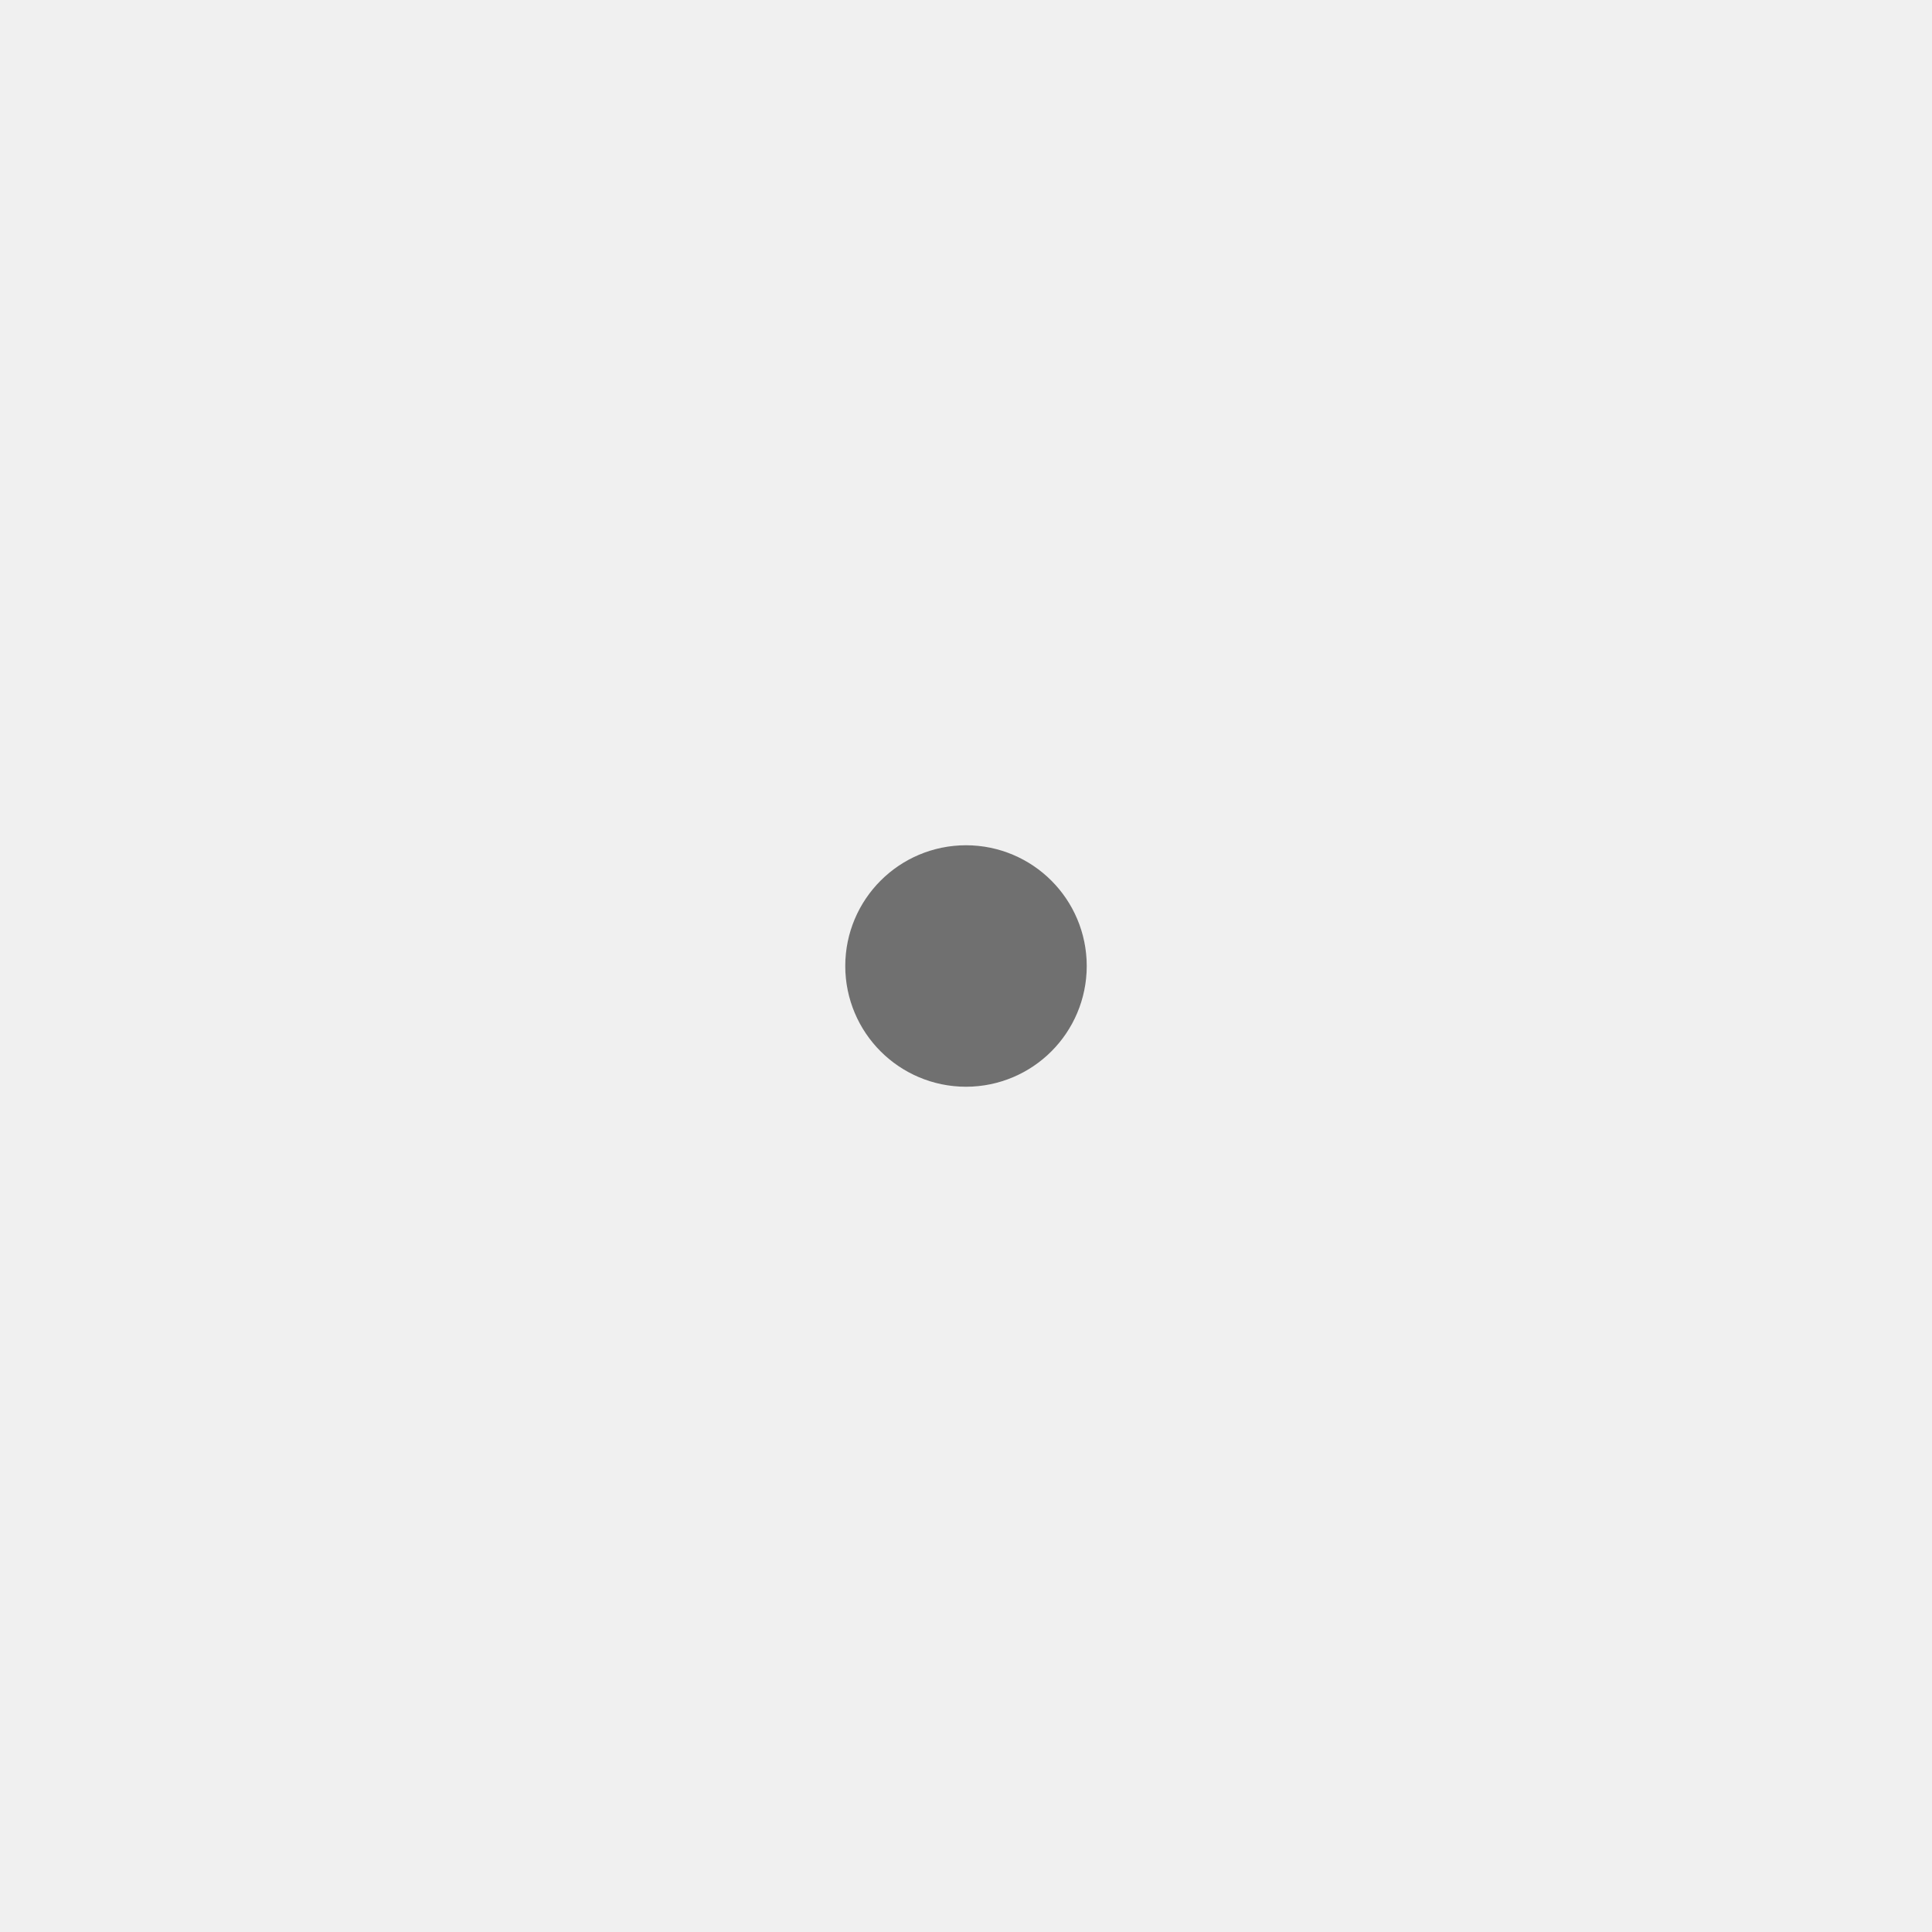
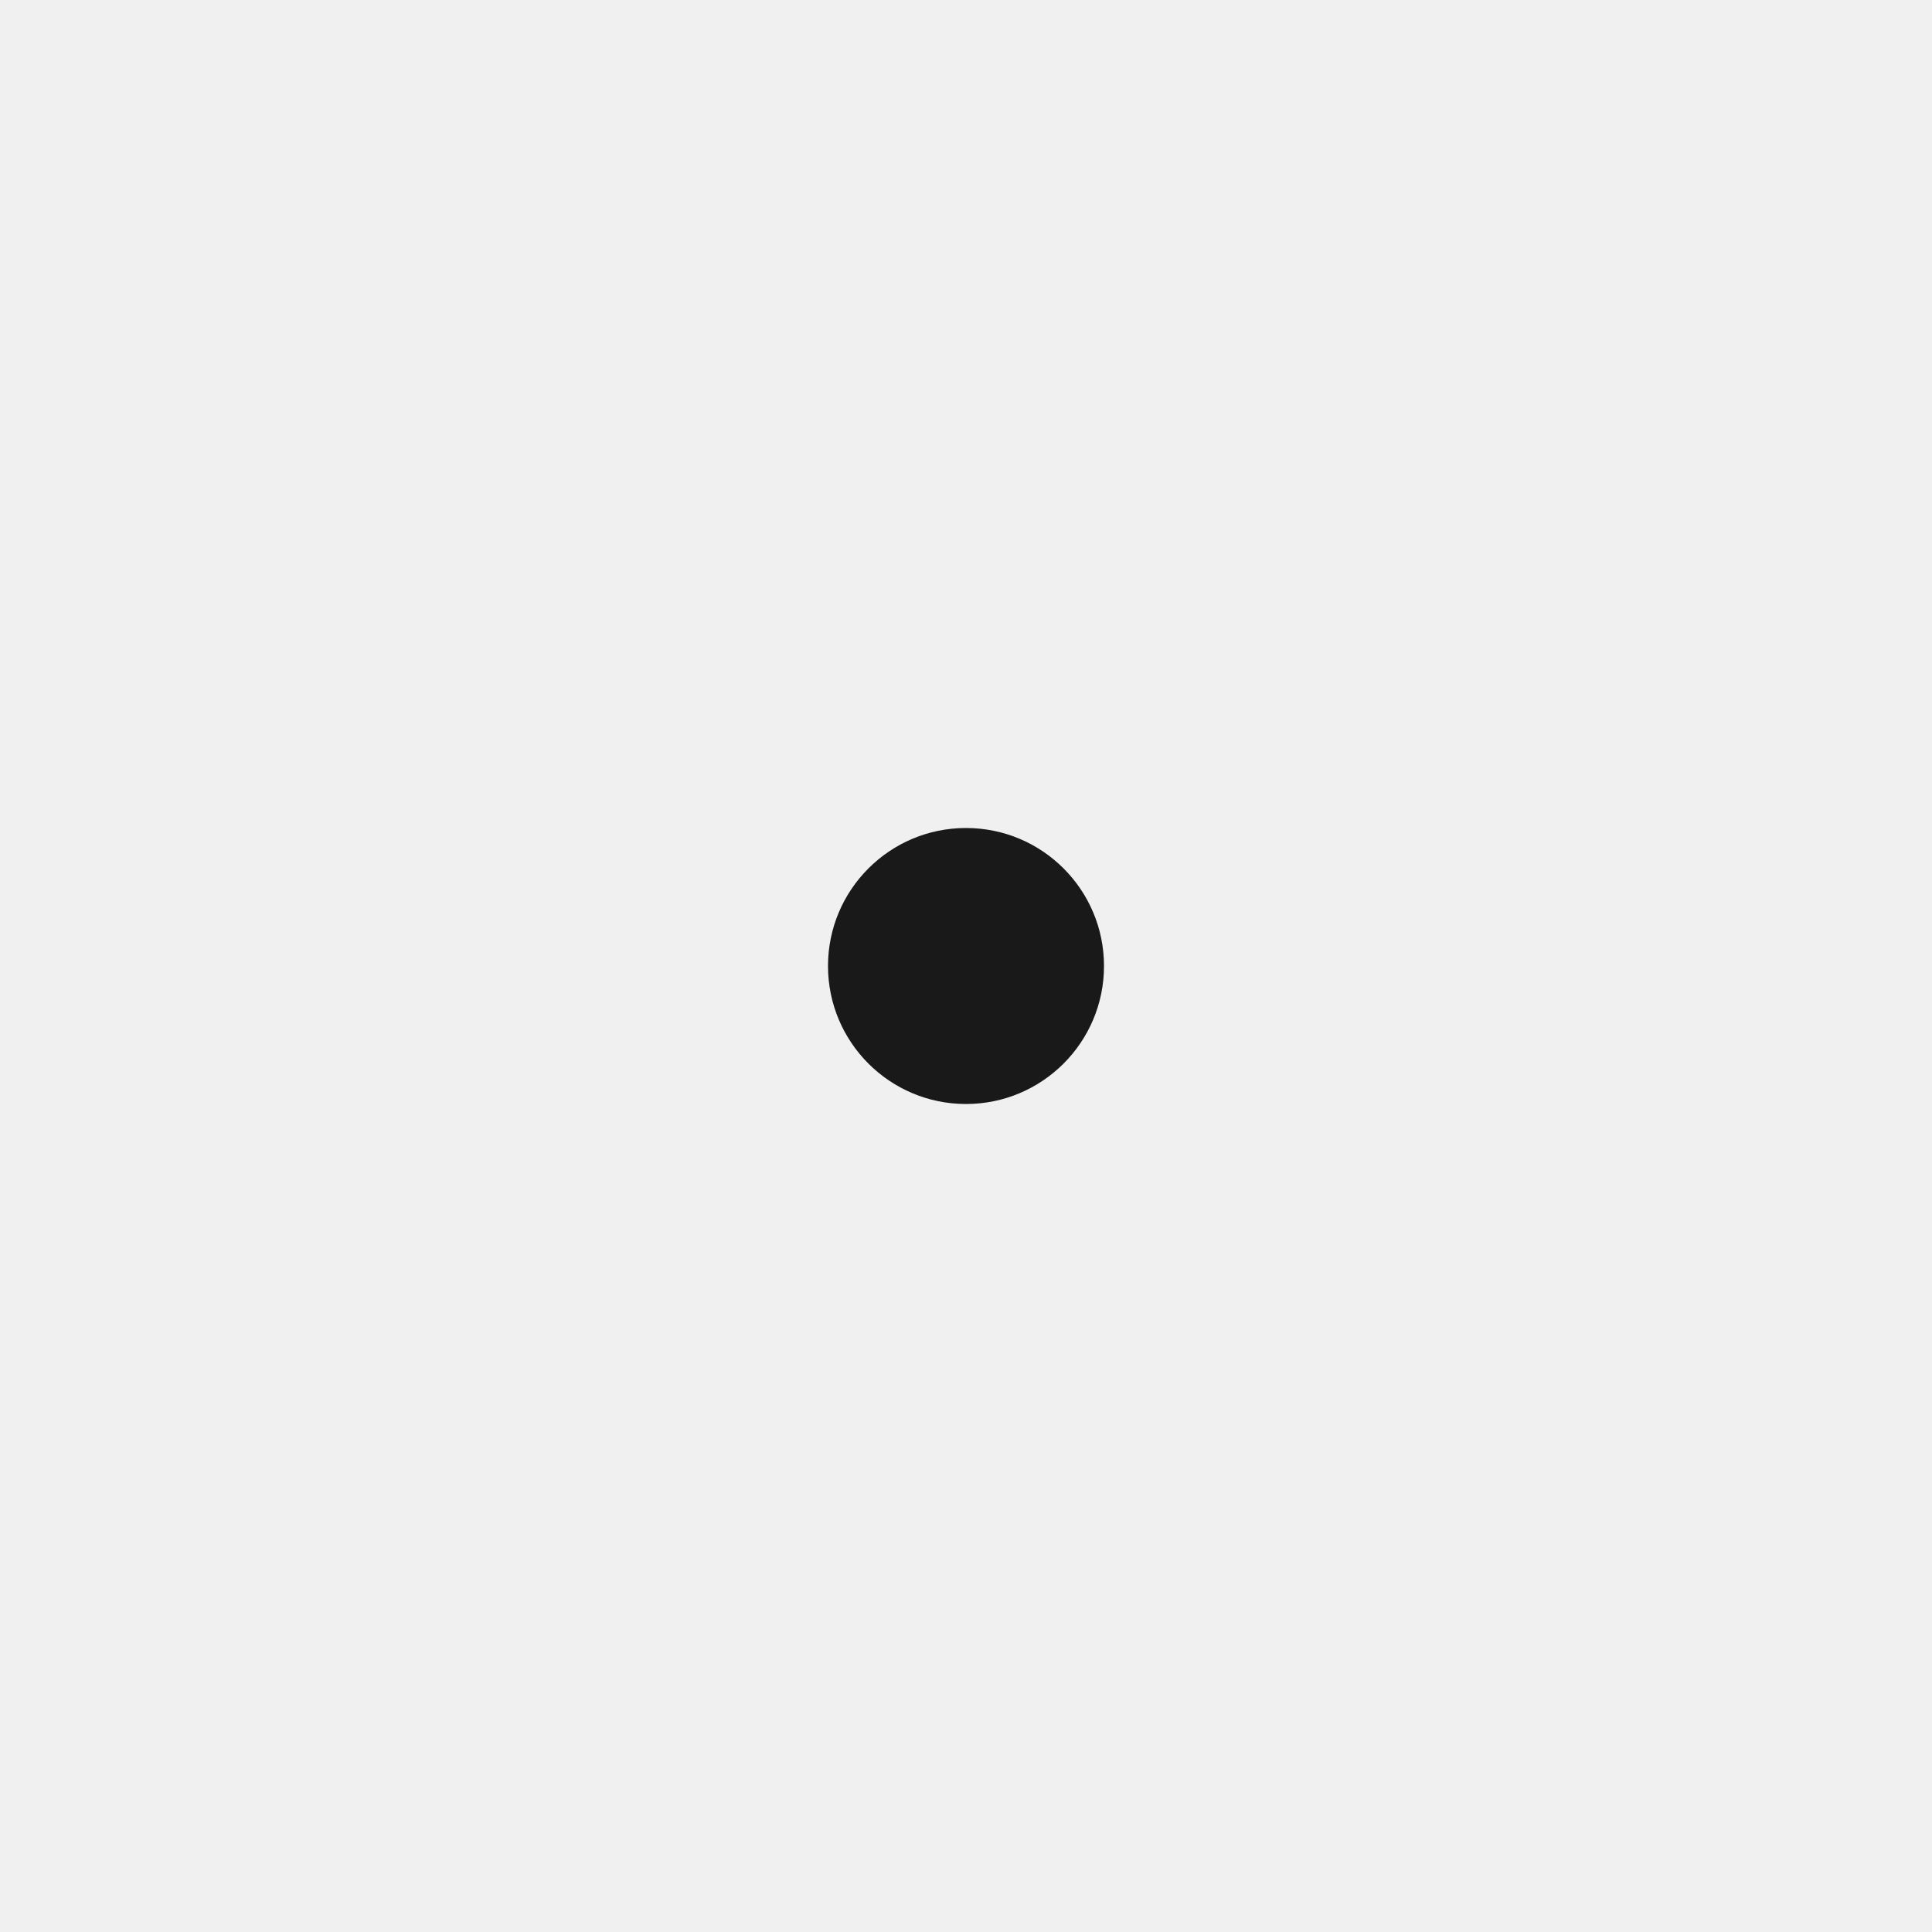
- <svg xmlns="http://www.w3.org/2000/svg" width="16" height="16" viewBox="0 0 16 16">
-   <g id="그룹_20372" data-name="그룹 20372" transform="translate(-15007 -744)">
-     <g id="그룹_18948" data-name="그룹 18948" transform="translate(0 20)">
-       <g id="타원_83" data-name="타원 83" transform="translate(15014 731)" fill="#fff" stroke="#707070" stroke-width="1">
-         <circle cx="1" cy="1" r="1" stroke="none" />
-         <circle cx="1" cy="1" r="0.5" fill="none" />
-       </g>
-       <rect id="사각형_24266" data-name="사각형 24266" width="16" height="16" transform="translate(15007 724)" fill="none" opacity="0.5" />
-     </g>
+ <svg xmlns="http://www.w3.org/2000/svg" id="구성_요소_19_2" data-name="구성 요소 19 – 2" width="28" height="28" viewBox="0 0 28 28">
+   <circle id="타원_128" data-name="타원 128" cx="2" cy="2" r="2" transform="translate(12 12)" fill="#191919" />
+   <g id="그룹_18975" data-name="그룹 18975" transform="translate(-15340 -1460)">
+     <rect id="사각형_24272" data-name="사각형 24272" width="28" height="28" transform="translate(15340 1460)" fill="none" opacity="0.5" />
  </g>
</svg>
